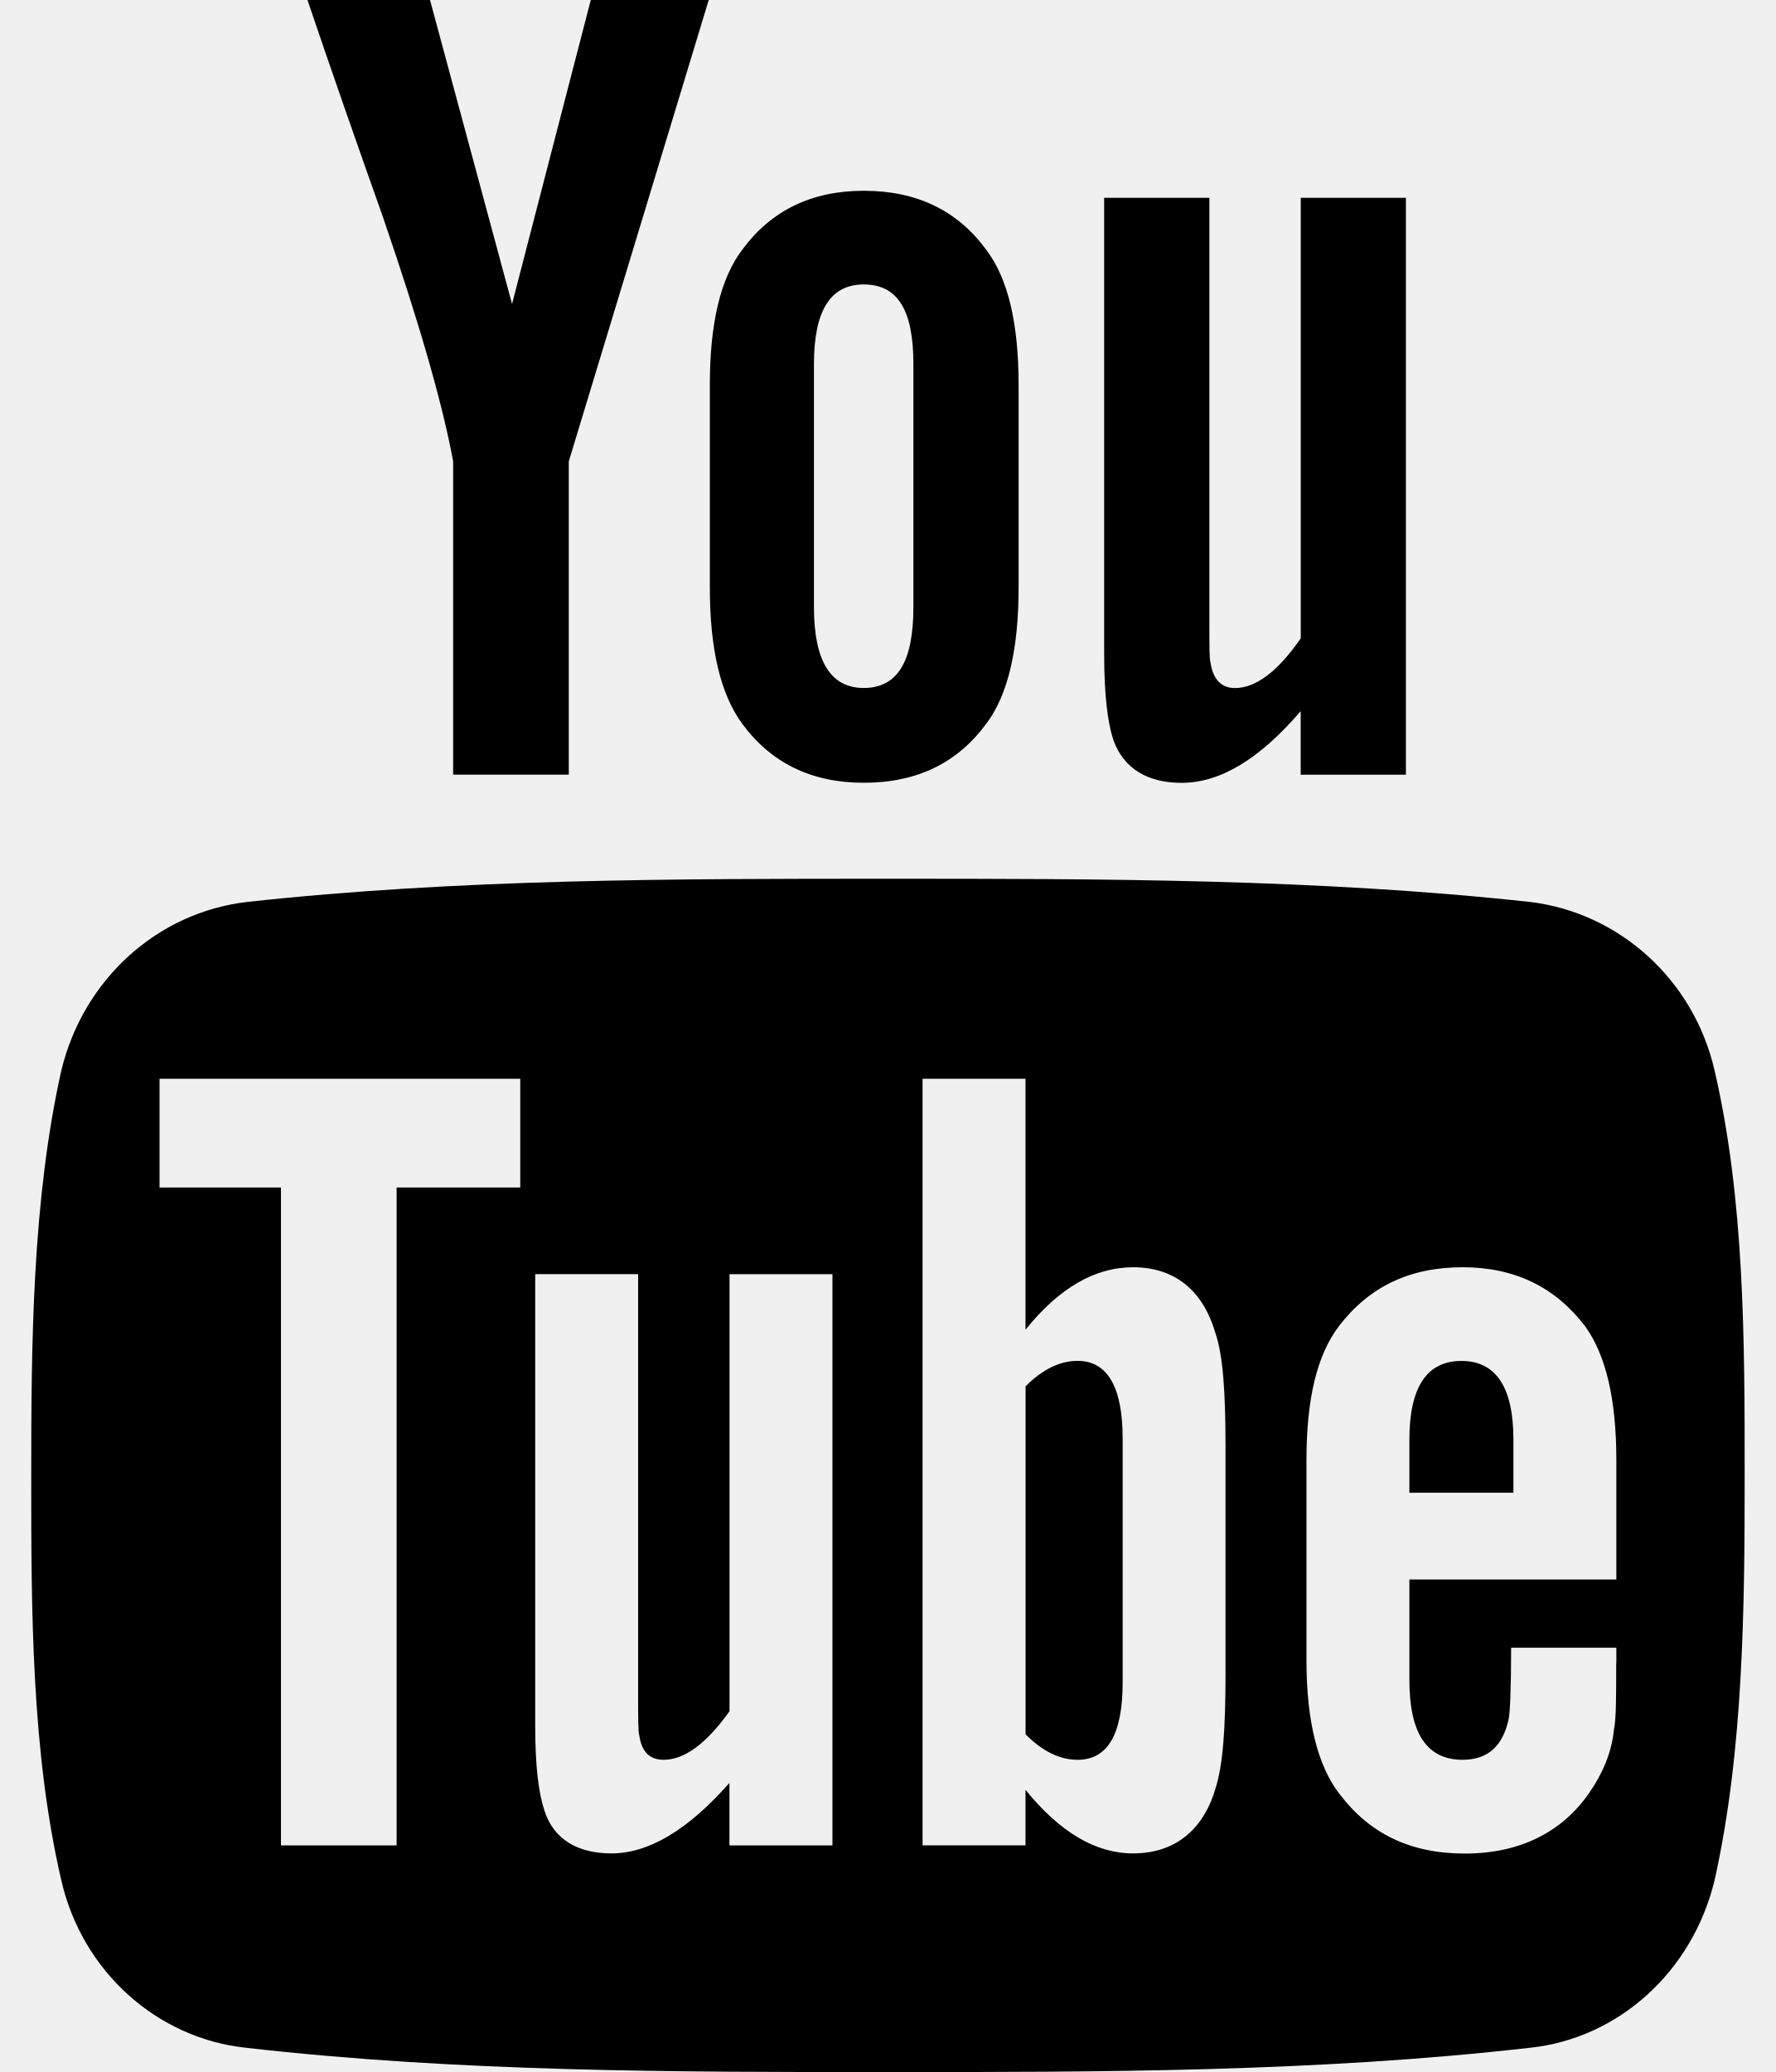
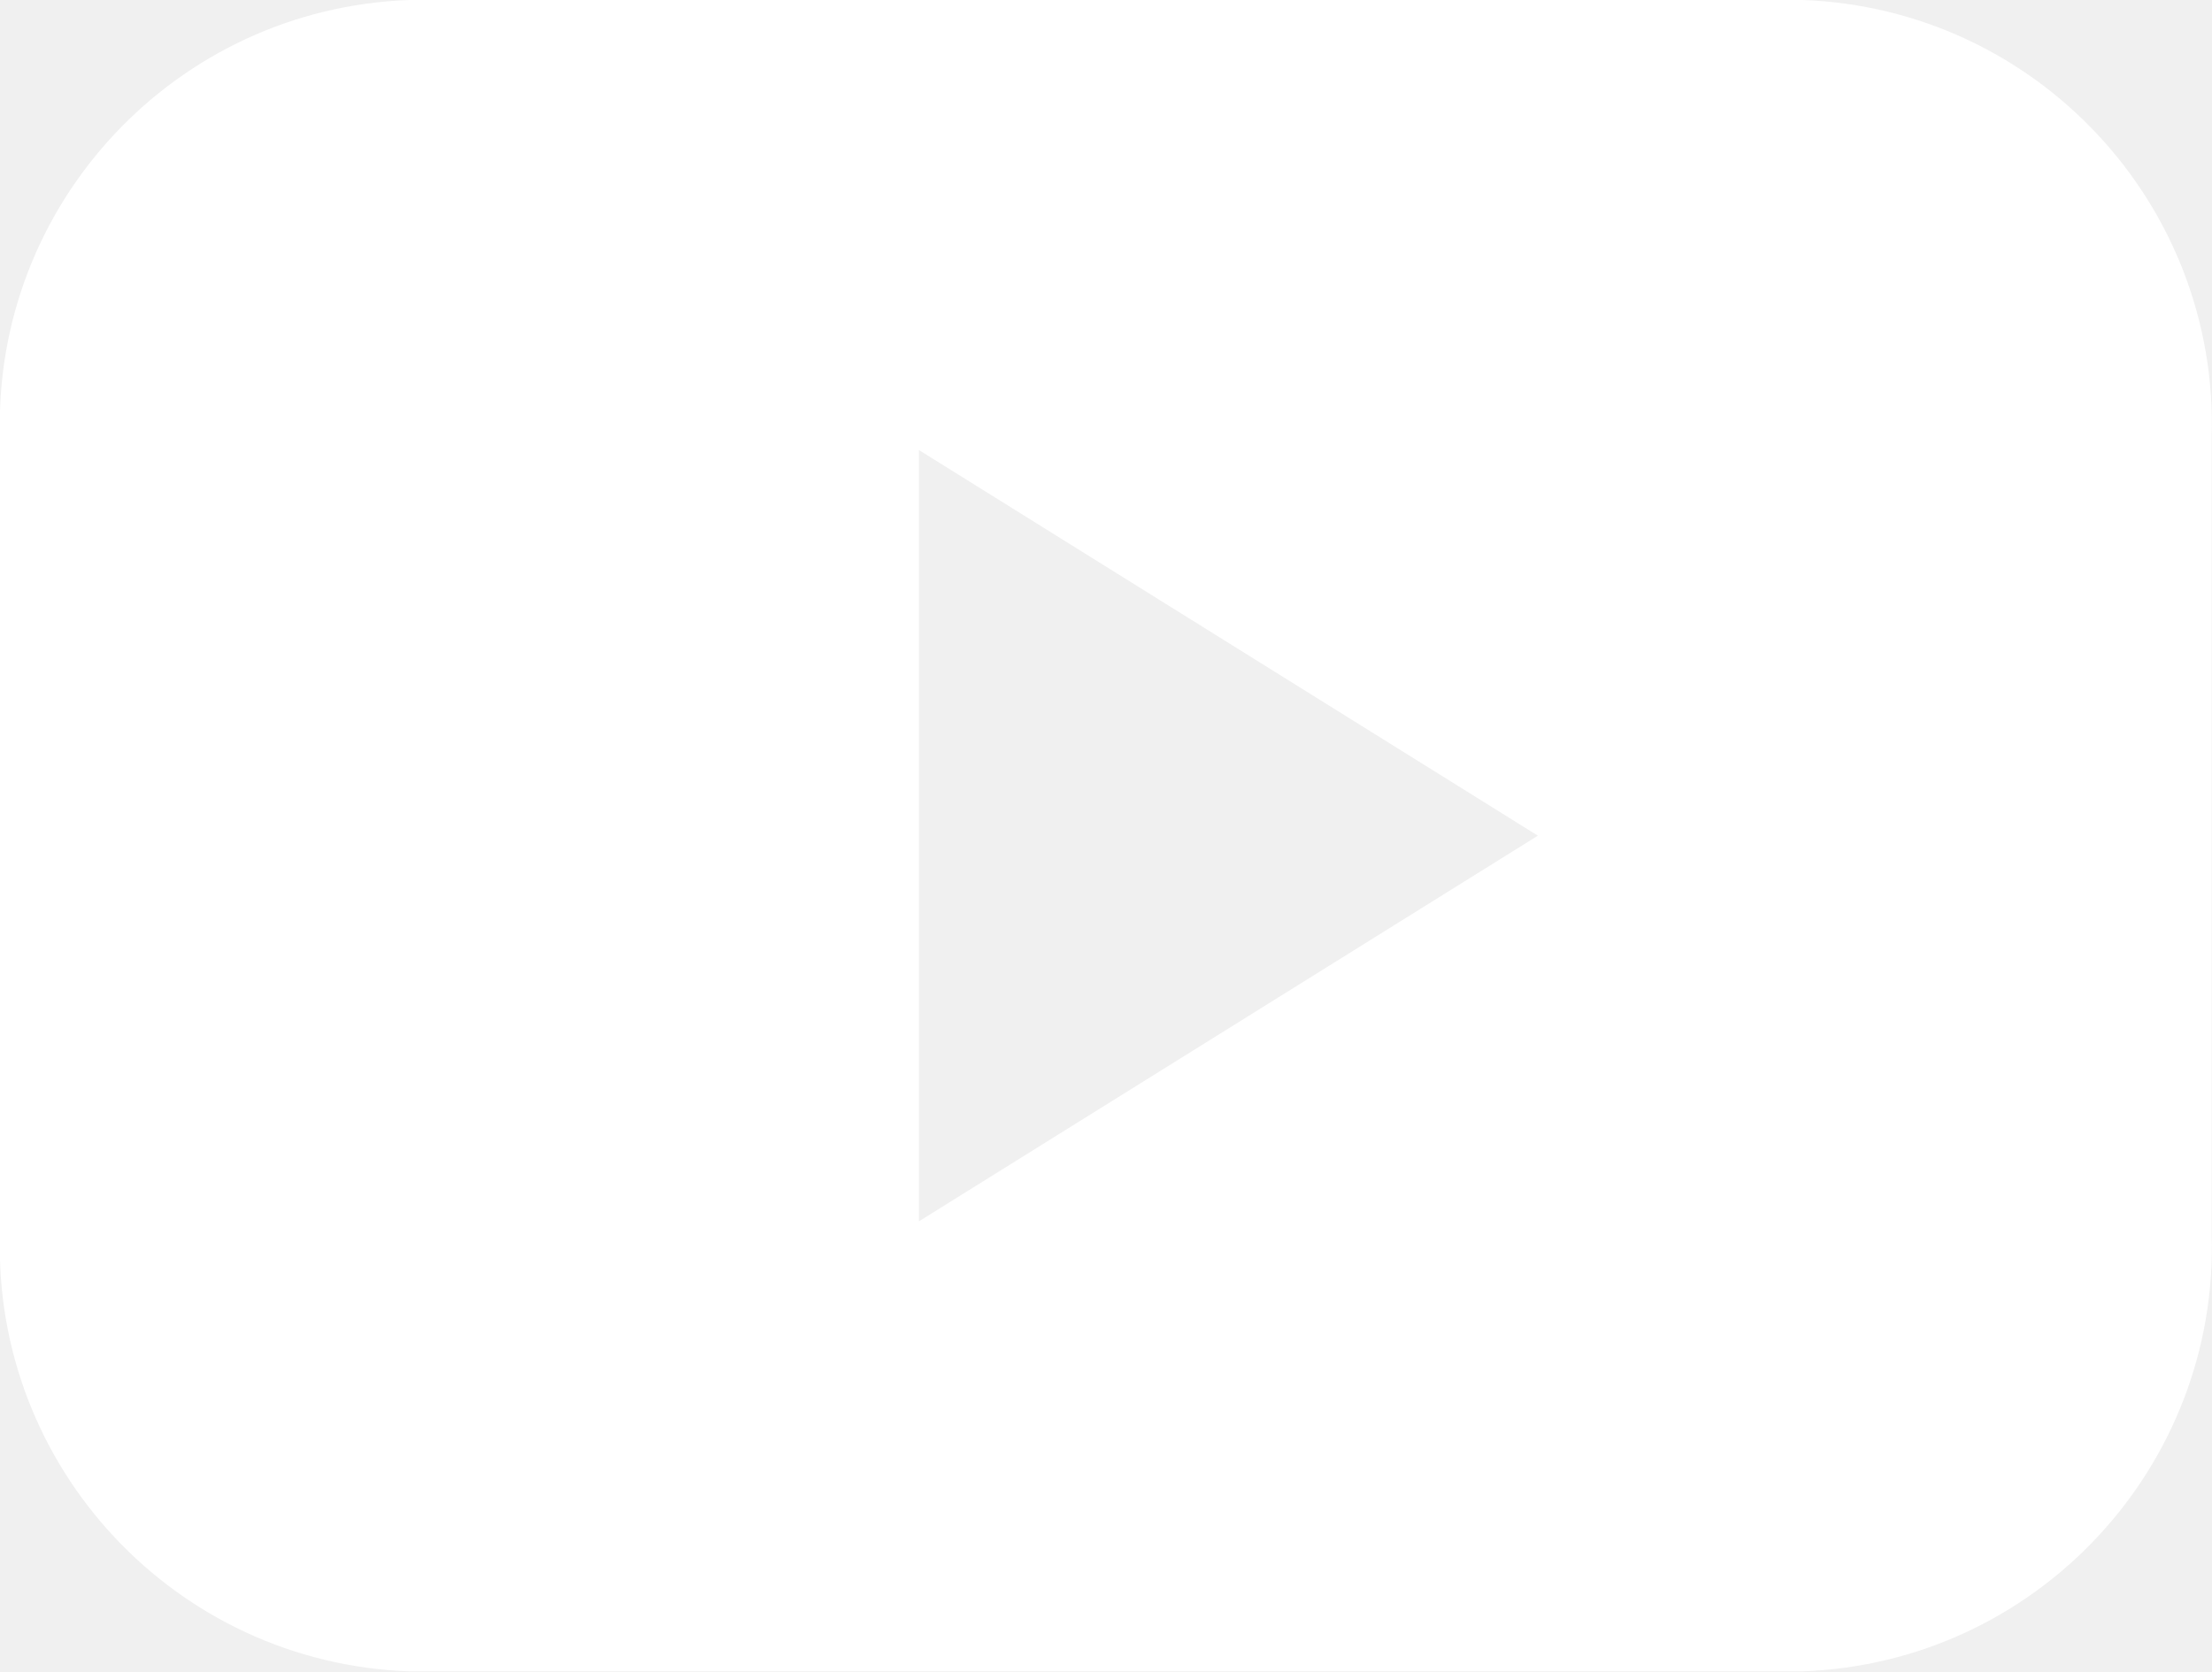
- <svg xmlns="http://www.w3.org/2000/svg" xmlns:xlink="http://www.w3.org/1999/xlink" version="1.1" width="24" height="28" viewBox="0 0 24 28">
+ <svg xmlns="http://www.w3.org/2000/svg" id="Gruppe_674" data-name="Gruppe 674" width="19.849" height="15" viewBox="0 0 19.849 15">
  <defs>
-     <path d="M15.172 19.437v3.297c0 0.703-0.203 1.047-0.609 1.047-0.234 0-0.469-0.109-0.703-0.344v-4.703c0.234-0.234 0.469-0.344 0.703-0.344 0.406 0 0.609 0.359 0.609 1.047zM20.453 19.453v0.719h-1.406v-0.719c0-0.703 0.234-1.062 0.703-1.062s0.703 0.359 0.703 1.062zM5.359 16.047h1.672v-1.469h-4.875v1.469h1.641v8.891h1.563v-8.891zM9.859 24.938h1.391v-7.719h-1.391v5.906c-0.313 0.438-0.609 0.656-0.891 0.656-0.187 0-0.297-0.109-0.328-0.328-0.016-0.047-0.016-0.219-0.016-0.547v-5.688h-1.391v6.109c0 0.547 0.047 0.906 0.125 1.141 0.125 0.391 0.453 0.578 0.906 0.578 0.5 0 1.031-0.313 1.594-0.953v0.844zM16.562 22.625v-3.078c0-0.719-0.031-1.234-0.141-1.547-0.172-0.578-0.562-0.875-1.109-0.875-0.516 0-1 0.281-1.453 0.844v-3.391h-1.391v10.359h1.391v-0.75c0.469 0.578 0.953 0.859 1.453 0.859 0.547 0 0.938-0.297 1.109-0.859 0.109-0.328 0.141-0.844 0.141-1.563zM21.844 22.469v-0.203h-1.422c0 0.562-0.016 0.875-0.031 0.953-0.078 0.375-0.281 0.562-0.625 0.562-0.484 0-0.719-0.359-0.719-1.078v-1.359h2.797v-1.609c0-0.828-0.141-1.422-0.422-1.813-0.406-0.531-0.953-0.797-1.656-0.797-0.719 0-1.266 0.266-1.672 0.797-0.297 0.391-0.438 0.984-0.438 1.813v2.703c0 0.828 0.156 1.437 0.453 1.813 0.406 0.531 0.953 0.797 1.687 0.797s1.313-0.281 1.687-0.828c0.172-0.25 0.297-0.531 0.328-0.844 0.031-0.141 0.031-0.453 0.031-0.906zM12.344 8.203v-3.281c0-0.719-0.203-1.078-0.672-1.078-0.453 0-0.672 0.359-0.672 1.078v3.281c0 0.719 0.219 1.094 0.672 1.094 0.469 0 0.672-0.375 0.672-1.094zM23.578 19.938c0 1.797-0.016 3.719-0.406 5.469-0.297 1.234-1.297 2.141-2.5 2.266-2.875 0.328-5.781 0.328-8.672 0.328s-5.797 0-8.672-0.328c-1.203-0.125-2.219-1.031-2.5-2.266-0.406-1.75-0.406-3.672-0.406-5.469v0c0-1.813 0.016-3.719 0.406-5.469 0.297-1.234 1.297-2.141 2.516-2.281 2.859-0.313 5.766-0.313 8.656-0.313s5.797 0 8.672 0.313c1.203 0.141 2.219 1.047 2.5 2.281 0.406 1.75 0.406 3.656 0.406 5.469zM7.984 0h1.594l-1.891 6.234v4.234h-1.563v-4.234c-0.141-0.766-0.453-1.859-0.953-3.313-0.344-0.969-0.688-1.953-1.016-2.922h1.656l1.109 4.109zM13.766 5.203v2.734c0 0.828-0.141 1.453-0.438 1.844-0.391 0.531-0.938 0.797-1.656 0.797-0.703 0-1.25-0.266-1.641-0.797-0.297-0.406-0.438-1.016-0.438-1.844v-2.734c0-0.828 0.141-1.437 0.438-1.828 0.391-0.531 0.938-0.797 1.641-0.797 0.719 0 1.266 0.266 1.656 0.797 0.297 0.391 0.438 1 0.438 1.828zM19 2.672v7.797h-1.422v-0.859c-0.562 0.656-1.094 0.969-1.609 0.969-0.453 0-0.781-0.187-0.922-0.578-0.078-0.234-0.125-0.609-0.125-1.172v-6.156h1.422v5.734c0 0.328 0 0.516 0.016 0.547 0.031 0.219 0.141 0.344 0.328 0.344 0.281 0 0.578-0.219 0.891-0.672v-5.953h1.422z" id="icons-social-youtube" />
+     <clipPath id="clip-path">
+       <rect id="Rechteck_440" data-name="Rechteck 440" width="19.849" height="15" fill="#fff" />
+     </clipPath>
  </defs>
-   <use xlink:href="#icons-social-youtube" fill-rule="evenodd" />
+   <g id="Gruppe_673" data-name="Gruppe 673" transform="translate(0 0)" clip-path="url(#clip-path)">
+     <path id="Pfad_4416" data-name="Pfad 4416" d="M16.177,0H3.673A3.811,3.811,0,0,0,0,3.928v7.144A3.811,3.811,0,0,0,3.673,15h12.5a3.811,3.811,0,0,0,3.673-3.928V3.928A3.811,3.811,0,0,0,16.177,0M8.246,10.961V4.039L13.8,7.5l-5.552,3.46" transform="translate(0 0)" fill="#fff" />
+   </g>
</svg>
